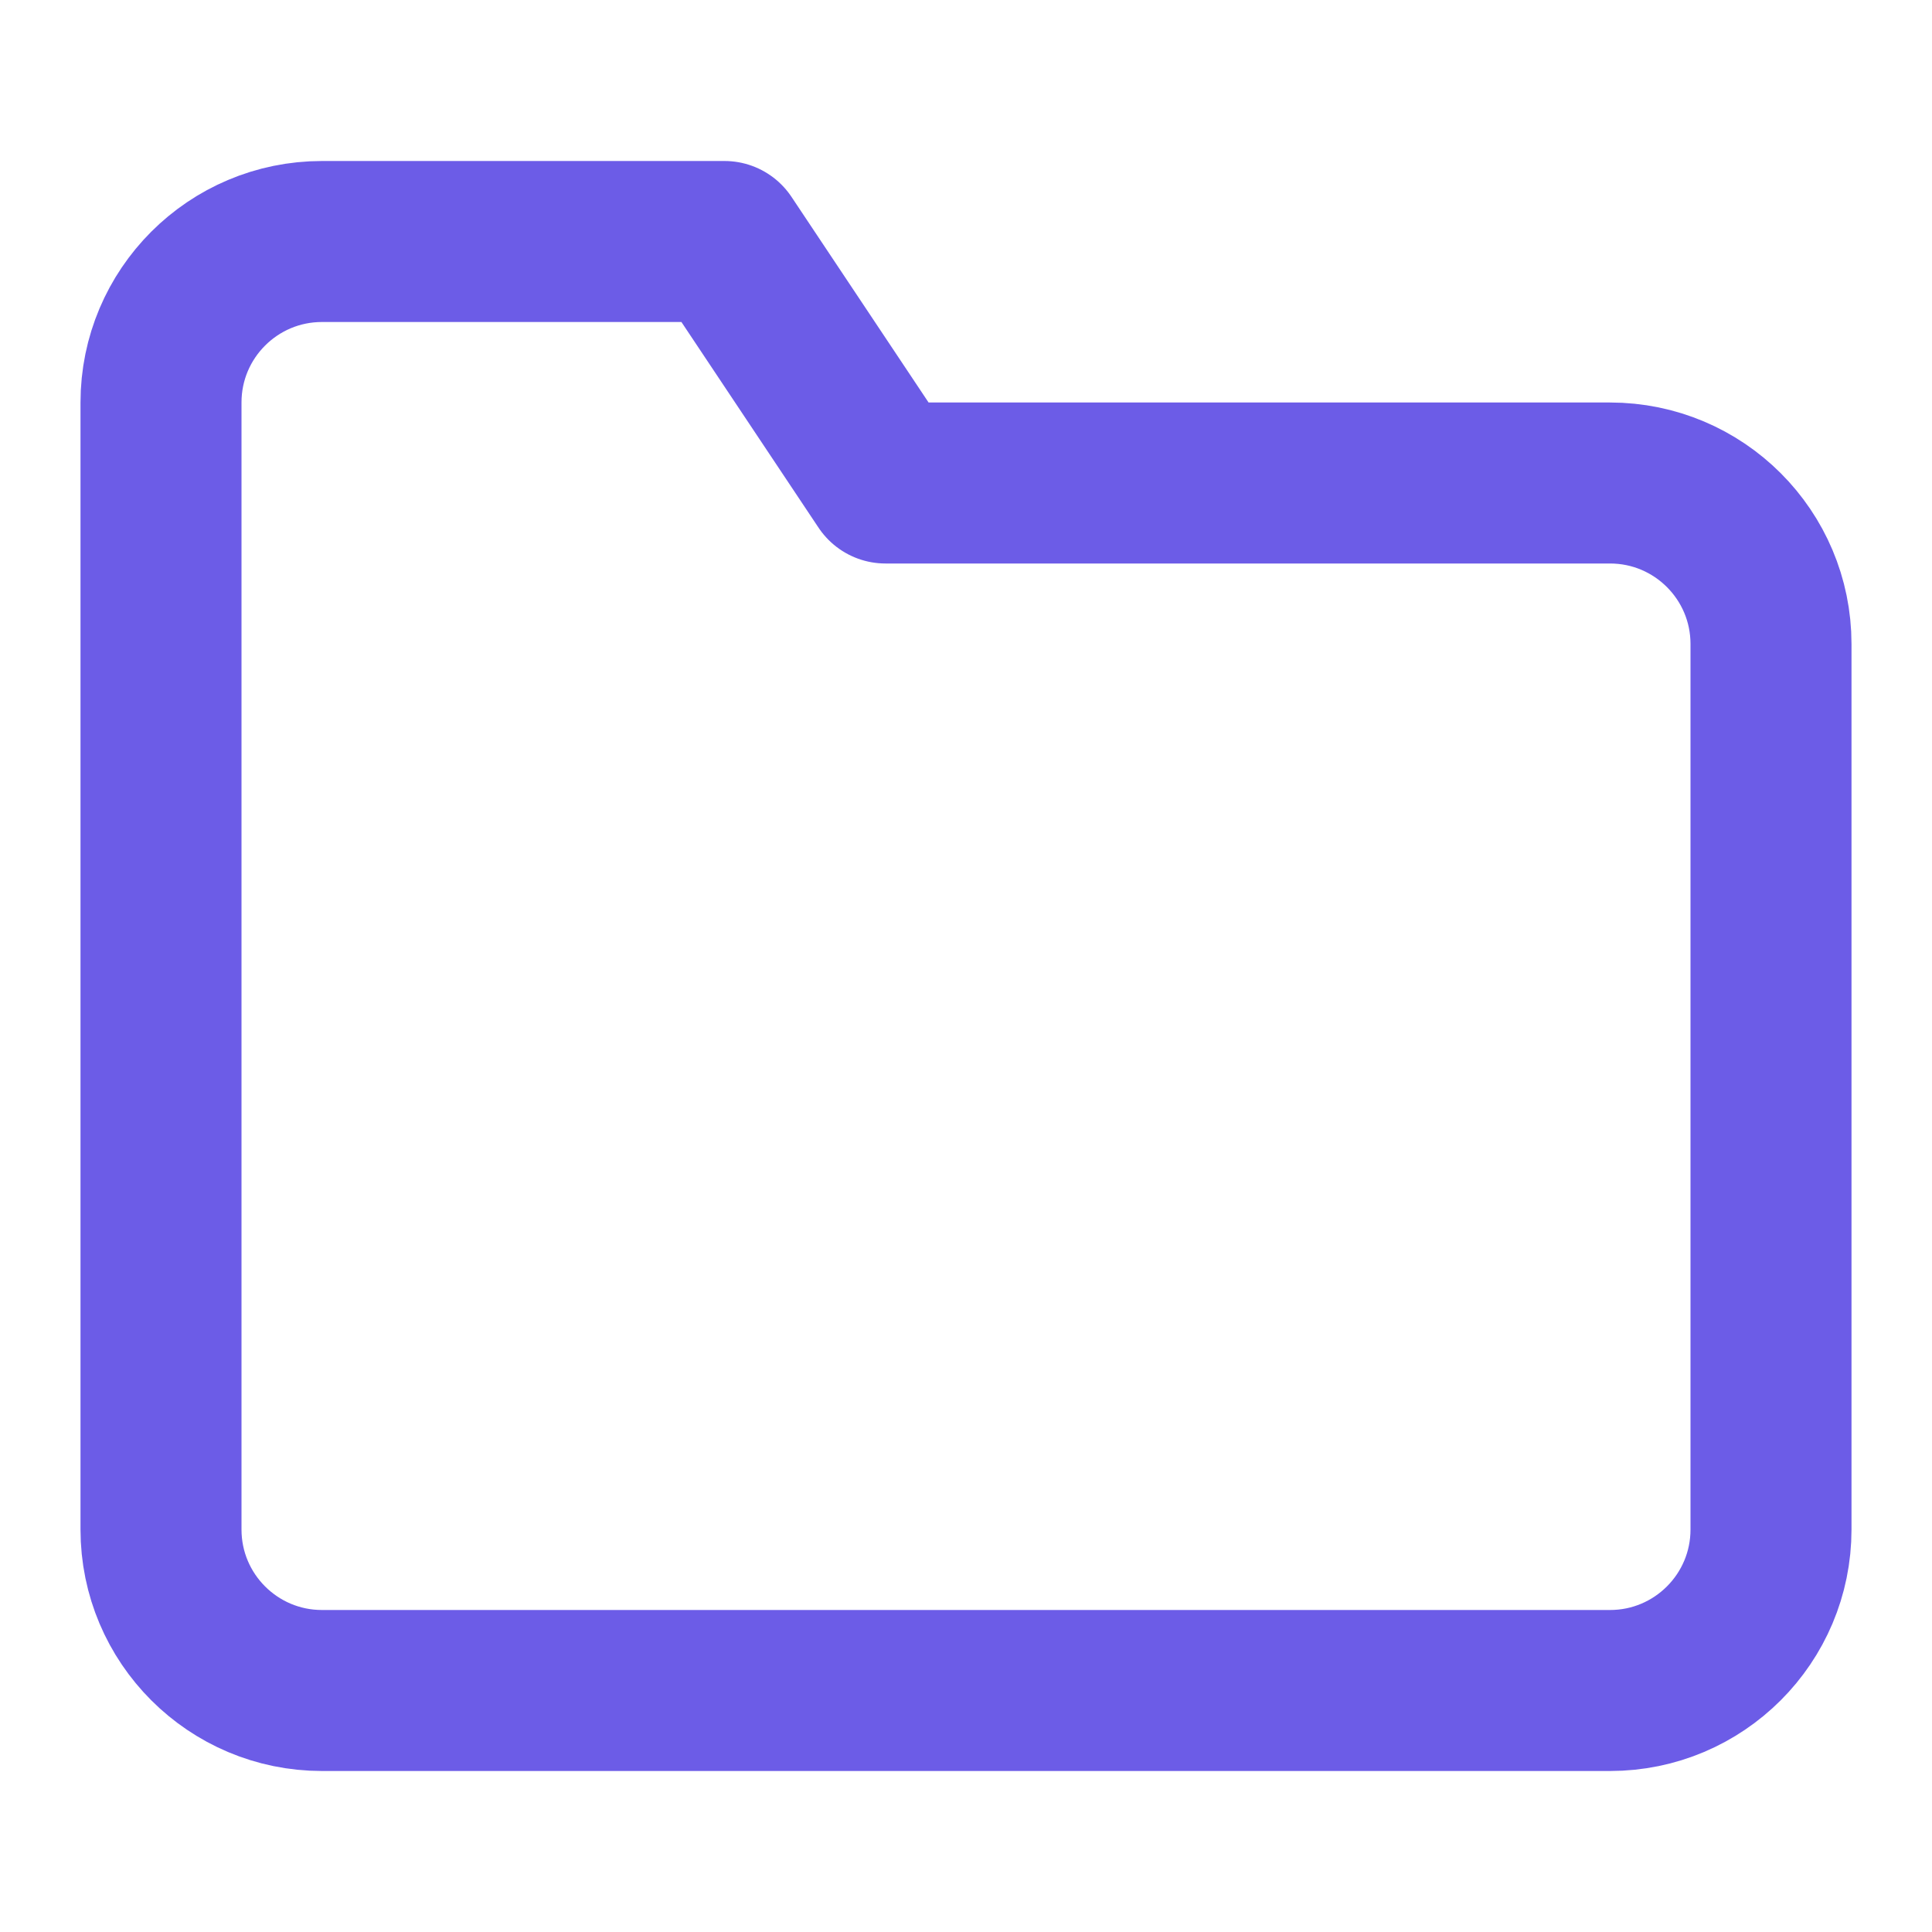
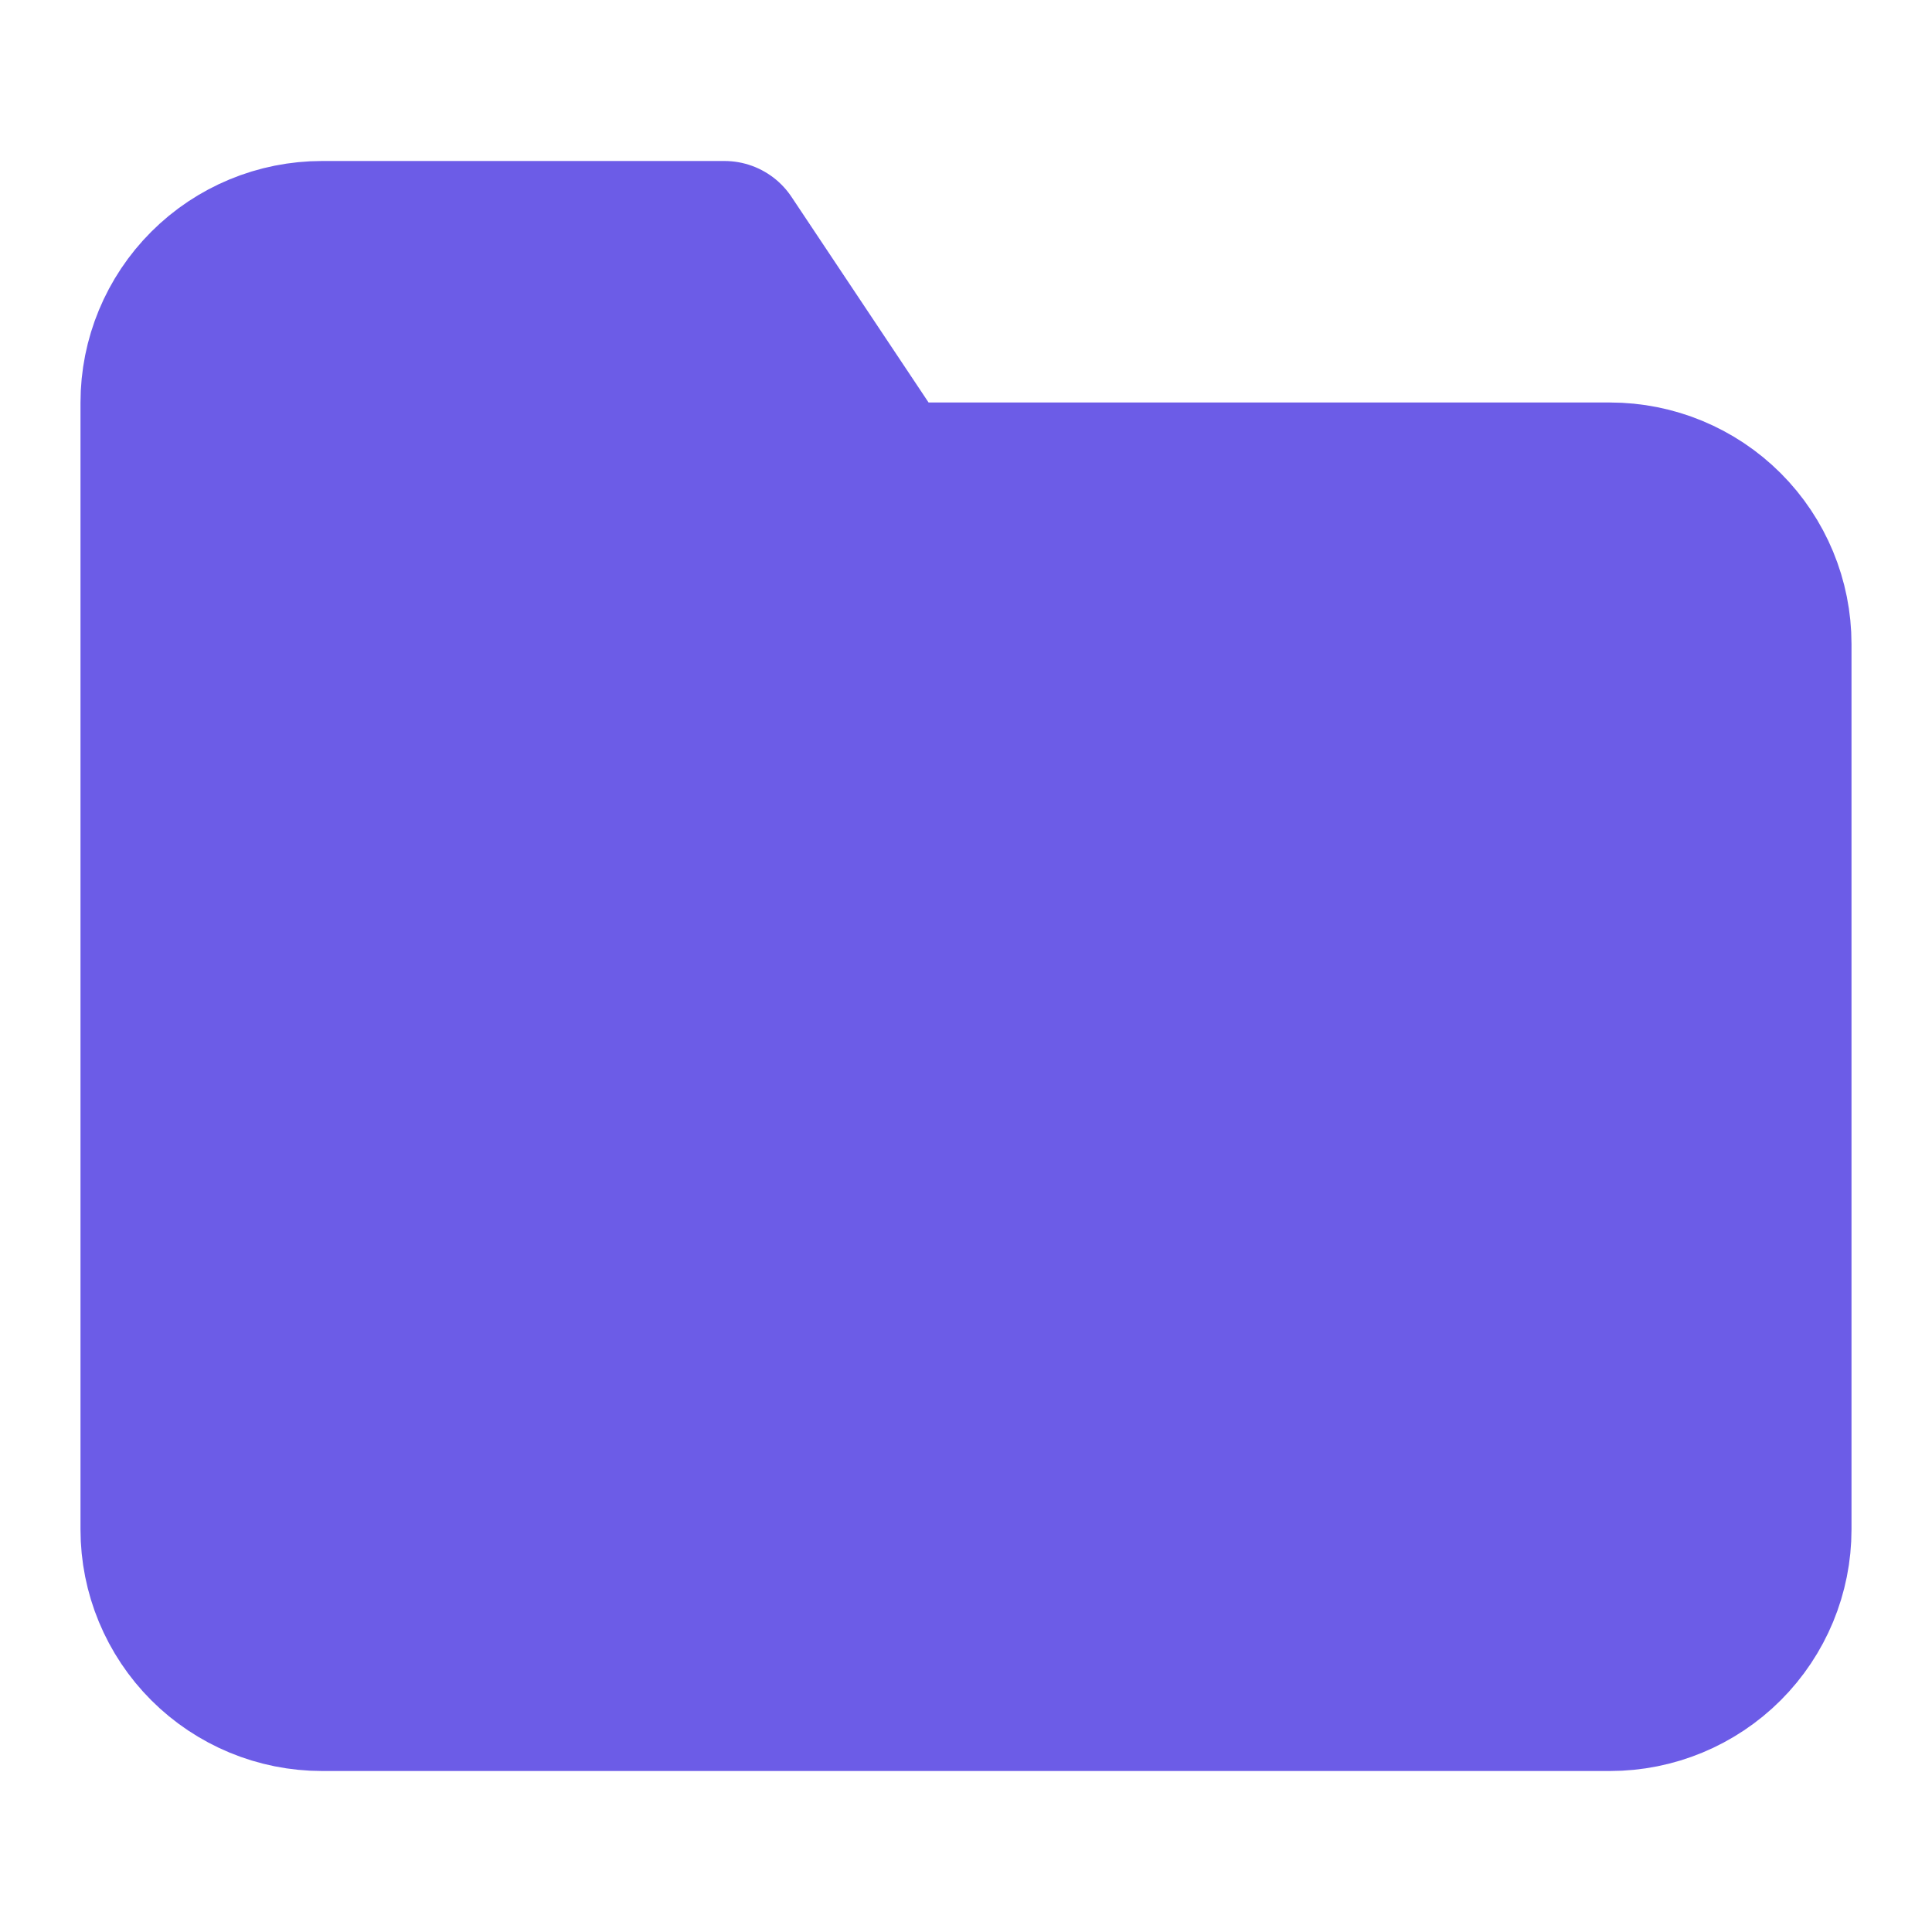
- <svg xmlns="http://www.w3.org/2000/svg" width="24" height="24" viewBox="0 0 24 24" fill="none" stroke="#6c5ce7" stroke-width="2" stroke-linecap="round" stroke-linejoin="round" class="feather feather-folder">
-   <path d="M22 19a2 2 0 0 1-2 2H4a2 2 0 0 1-2-2V5a2 2 0 0 1 2-2h5l2 3h9a2 2 0 0 1 2 2z" />
+ <svg xmlns="http://www.w3.org/2000/svg" width="24" height="24" viewBox="0 0 24 24" fill="none">
+   <path d="M22 19C22 19.53 21.789 20.039 21.414 20.414C21.039 20.789 20.53 21 20 21H4C3.47 21 2.961 20.789 2.586 20.414C2.211 20.039 2 19.53 2 19V5C2 4.47 2.211 3.961 2.586 3.586C2.961 3.211 3.47 3 4 3H9L11 6H20C20.53 6 21.039 6.211 21.414 6.586C21.789 6.961 22 7.47 22 8V19Z" fill="#6C5CE7" stroke="#6C5CE7" stroke-width="2" stroke-linecap="round" stroke-linejoin="round" />
</svg>
